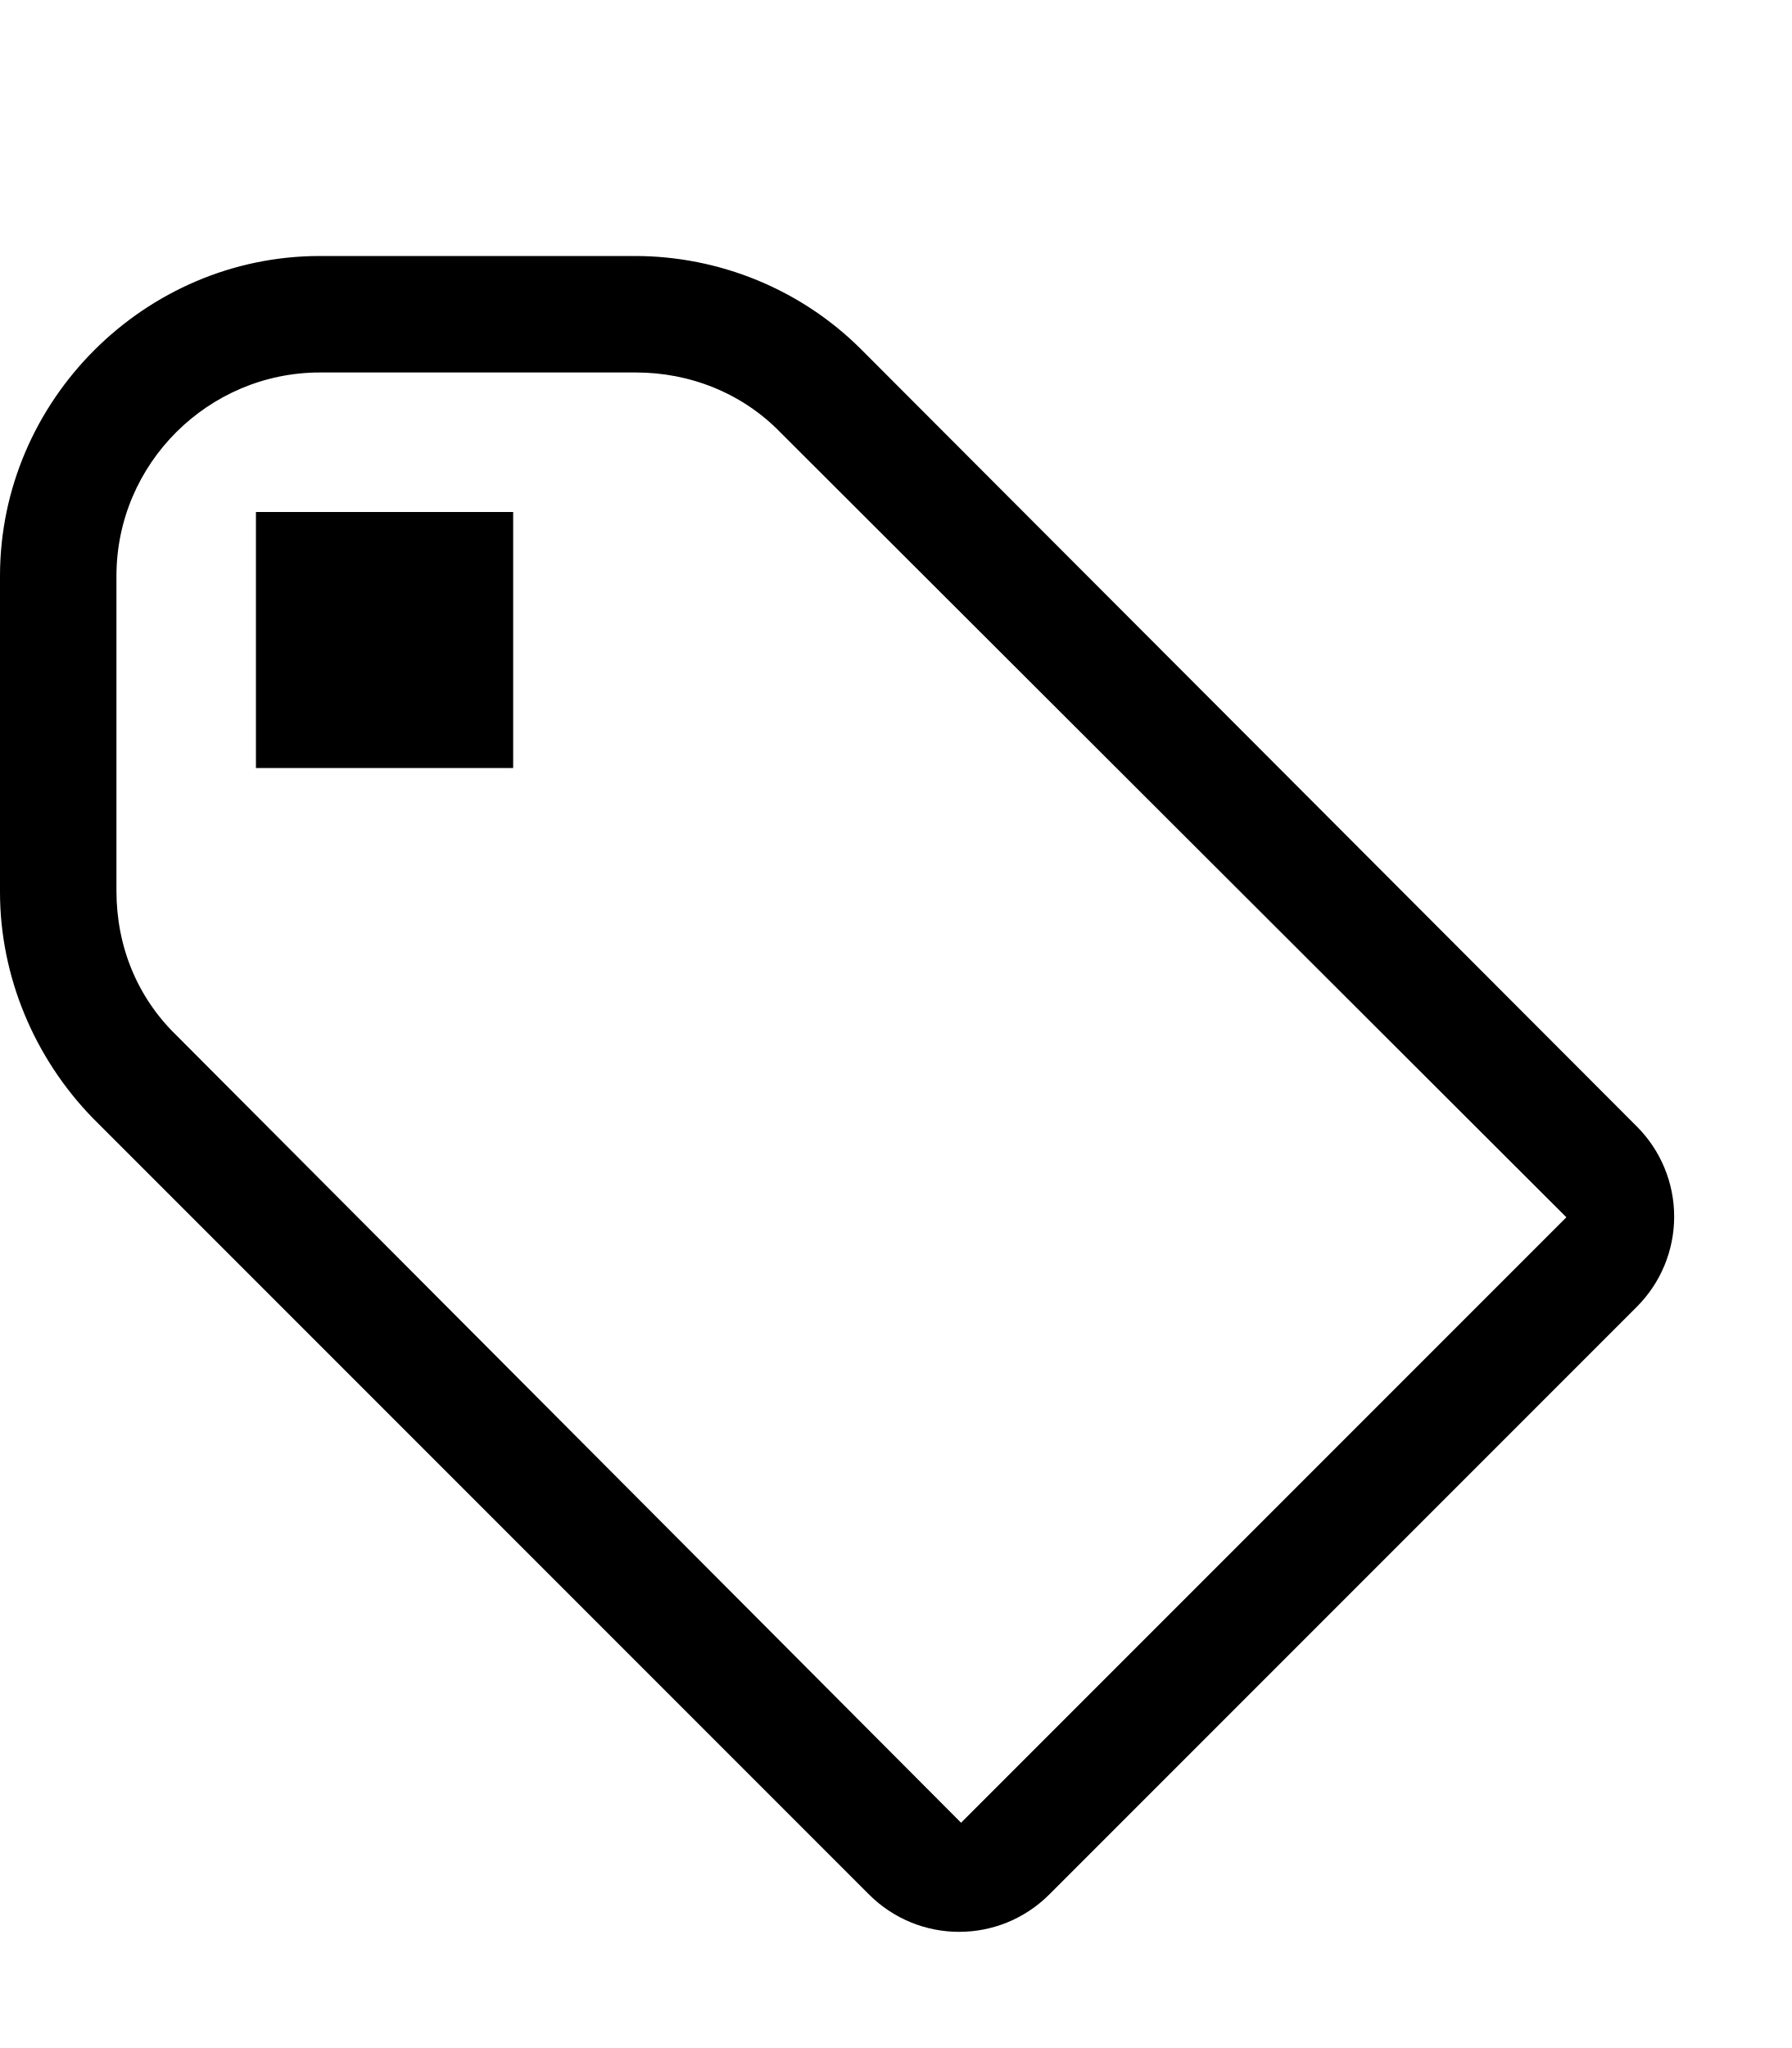
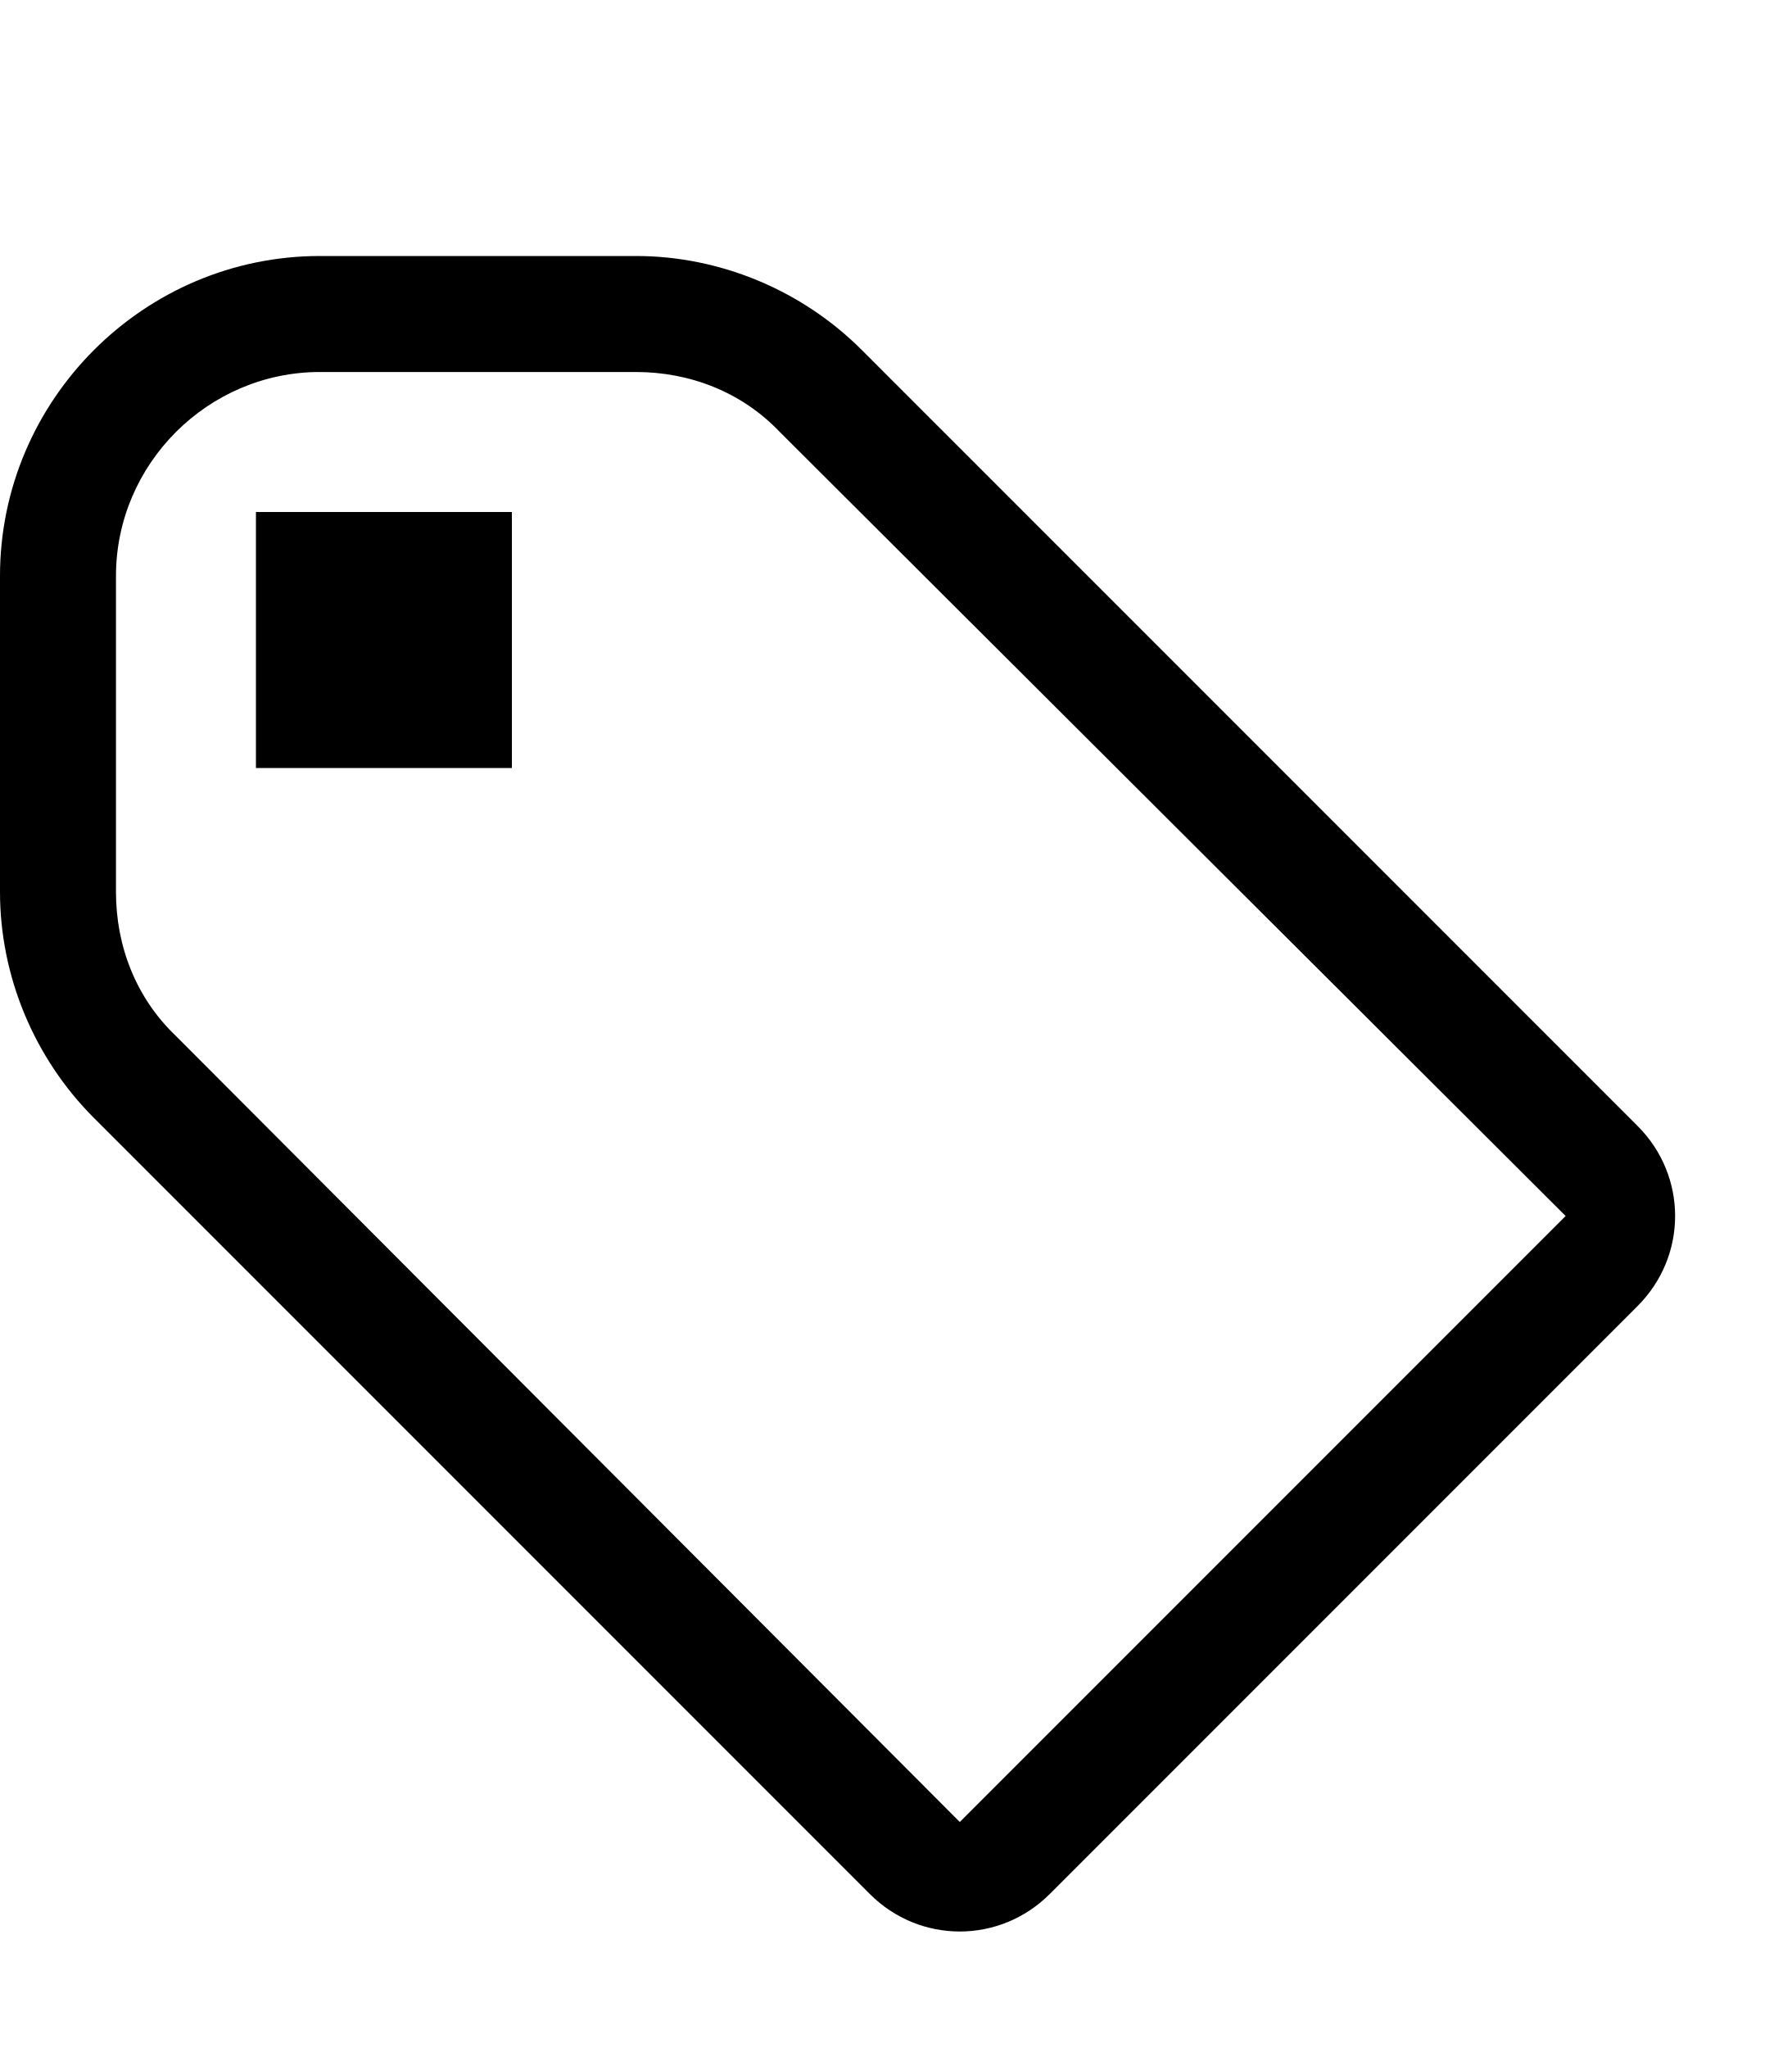
- <svg xmlns="http://www.w3.org/2000/svg" height="16" width="14">
-   <path d="M6.73 2.73C6.26 2.26 5.62 2 4.96 2H2.5C1.13 2 0 3.13 0 4.5v2.47c0 .66.27 1.3.73 1.77l6.06 6.06c.39.39 1.02.39 1.41 0l4.59-4.59a.996.996 0 0 0 0-1.41L6.73 2.73zM1.38 8.09c-.31-.3-.47-.7-.47-1.13V4.5c0-.88.72-1.59 1.59-1.59h2.47c.42 0 .83.16 1.13.47l6.14 6.13-4.73 4.73-6.13-6.15zM2.01 4h2v2H2V4z" />
+ <svg xmlns="http://www.w3.org/2000/svg" height="1024" width="896">
+   <path d="M431 175c-30-30-71-47-113-47H160C72 128 0 200 0 288v158c0 42 17 83 47 113l388 388c25 25 65 25 90 0l294-294c25-25 25-65 0-90L431 175zM88 518c-20-19-30-45-30-72V288c0-56 46-102 102-102h158c27 0 53 10 72 30l393 392-303 303L88 518zm40-262h128v128H128V256z" />
</svg>
